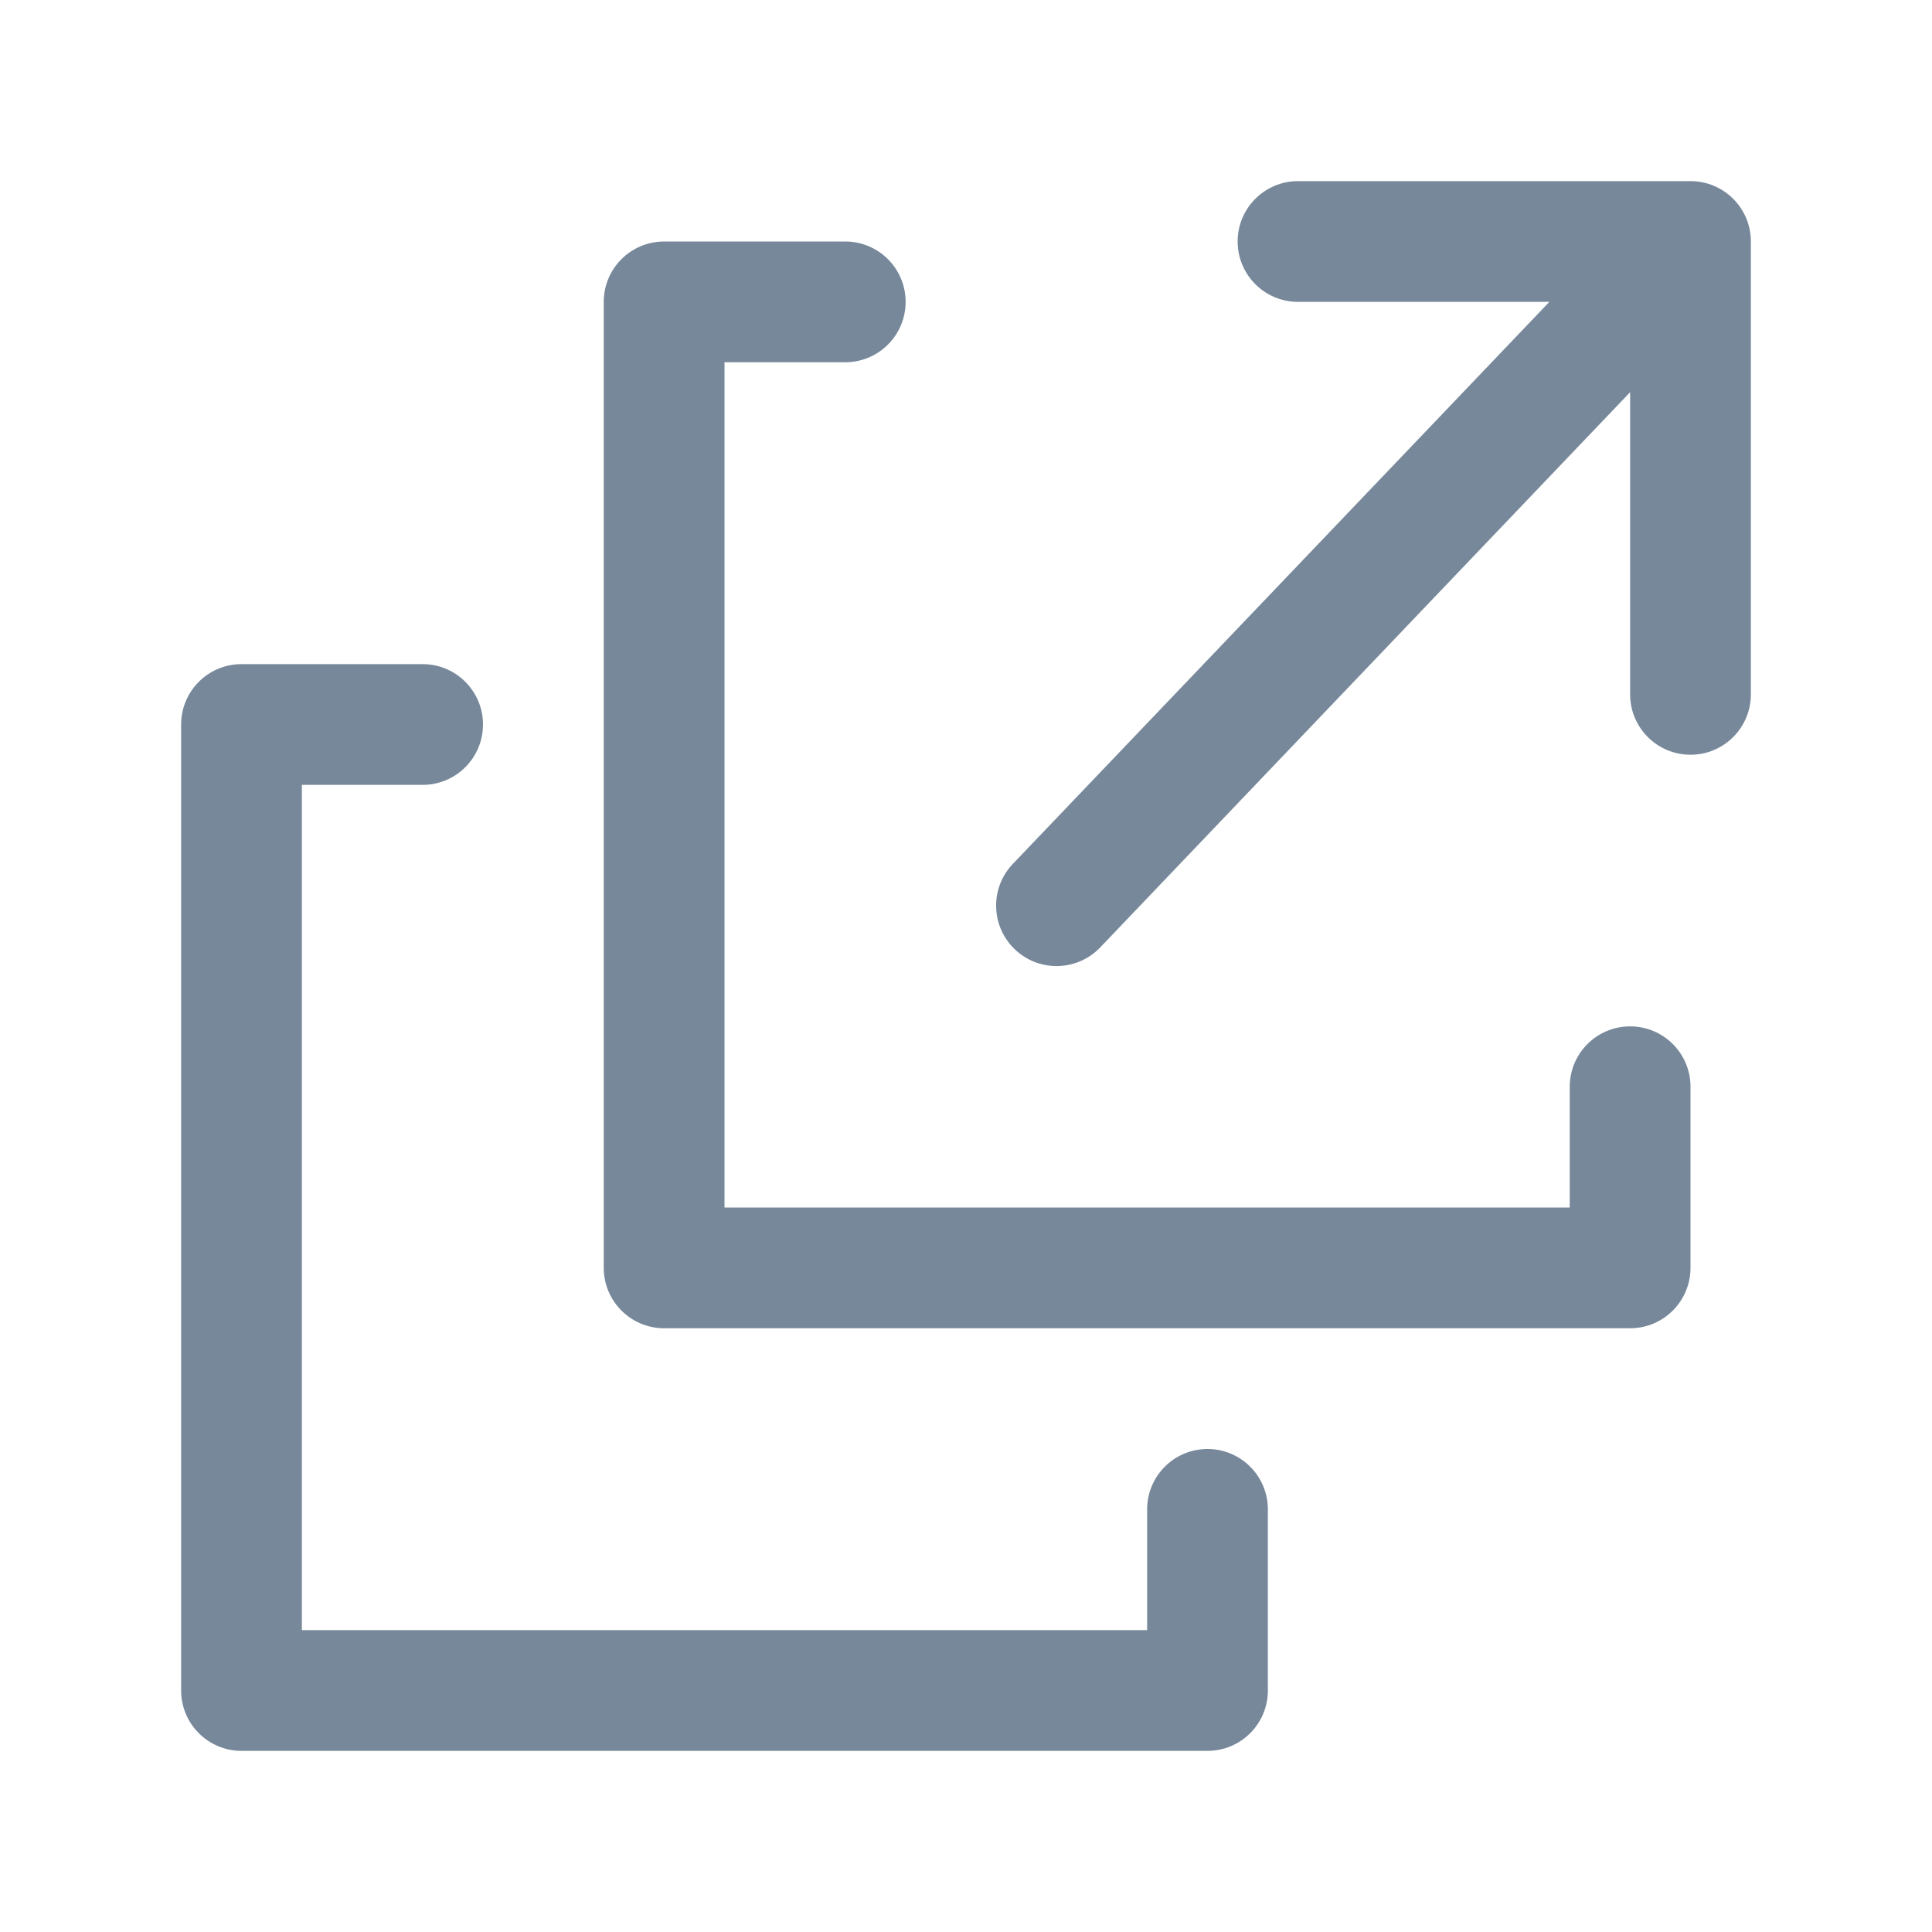
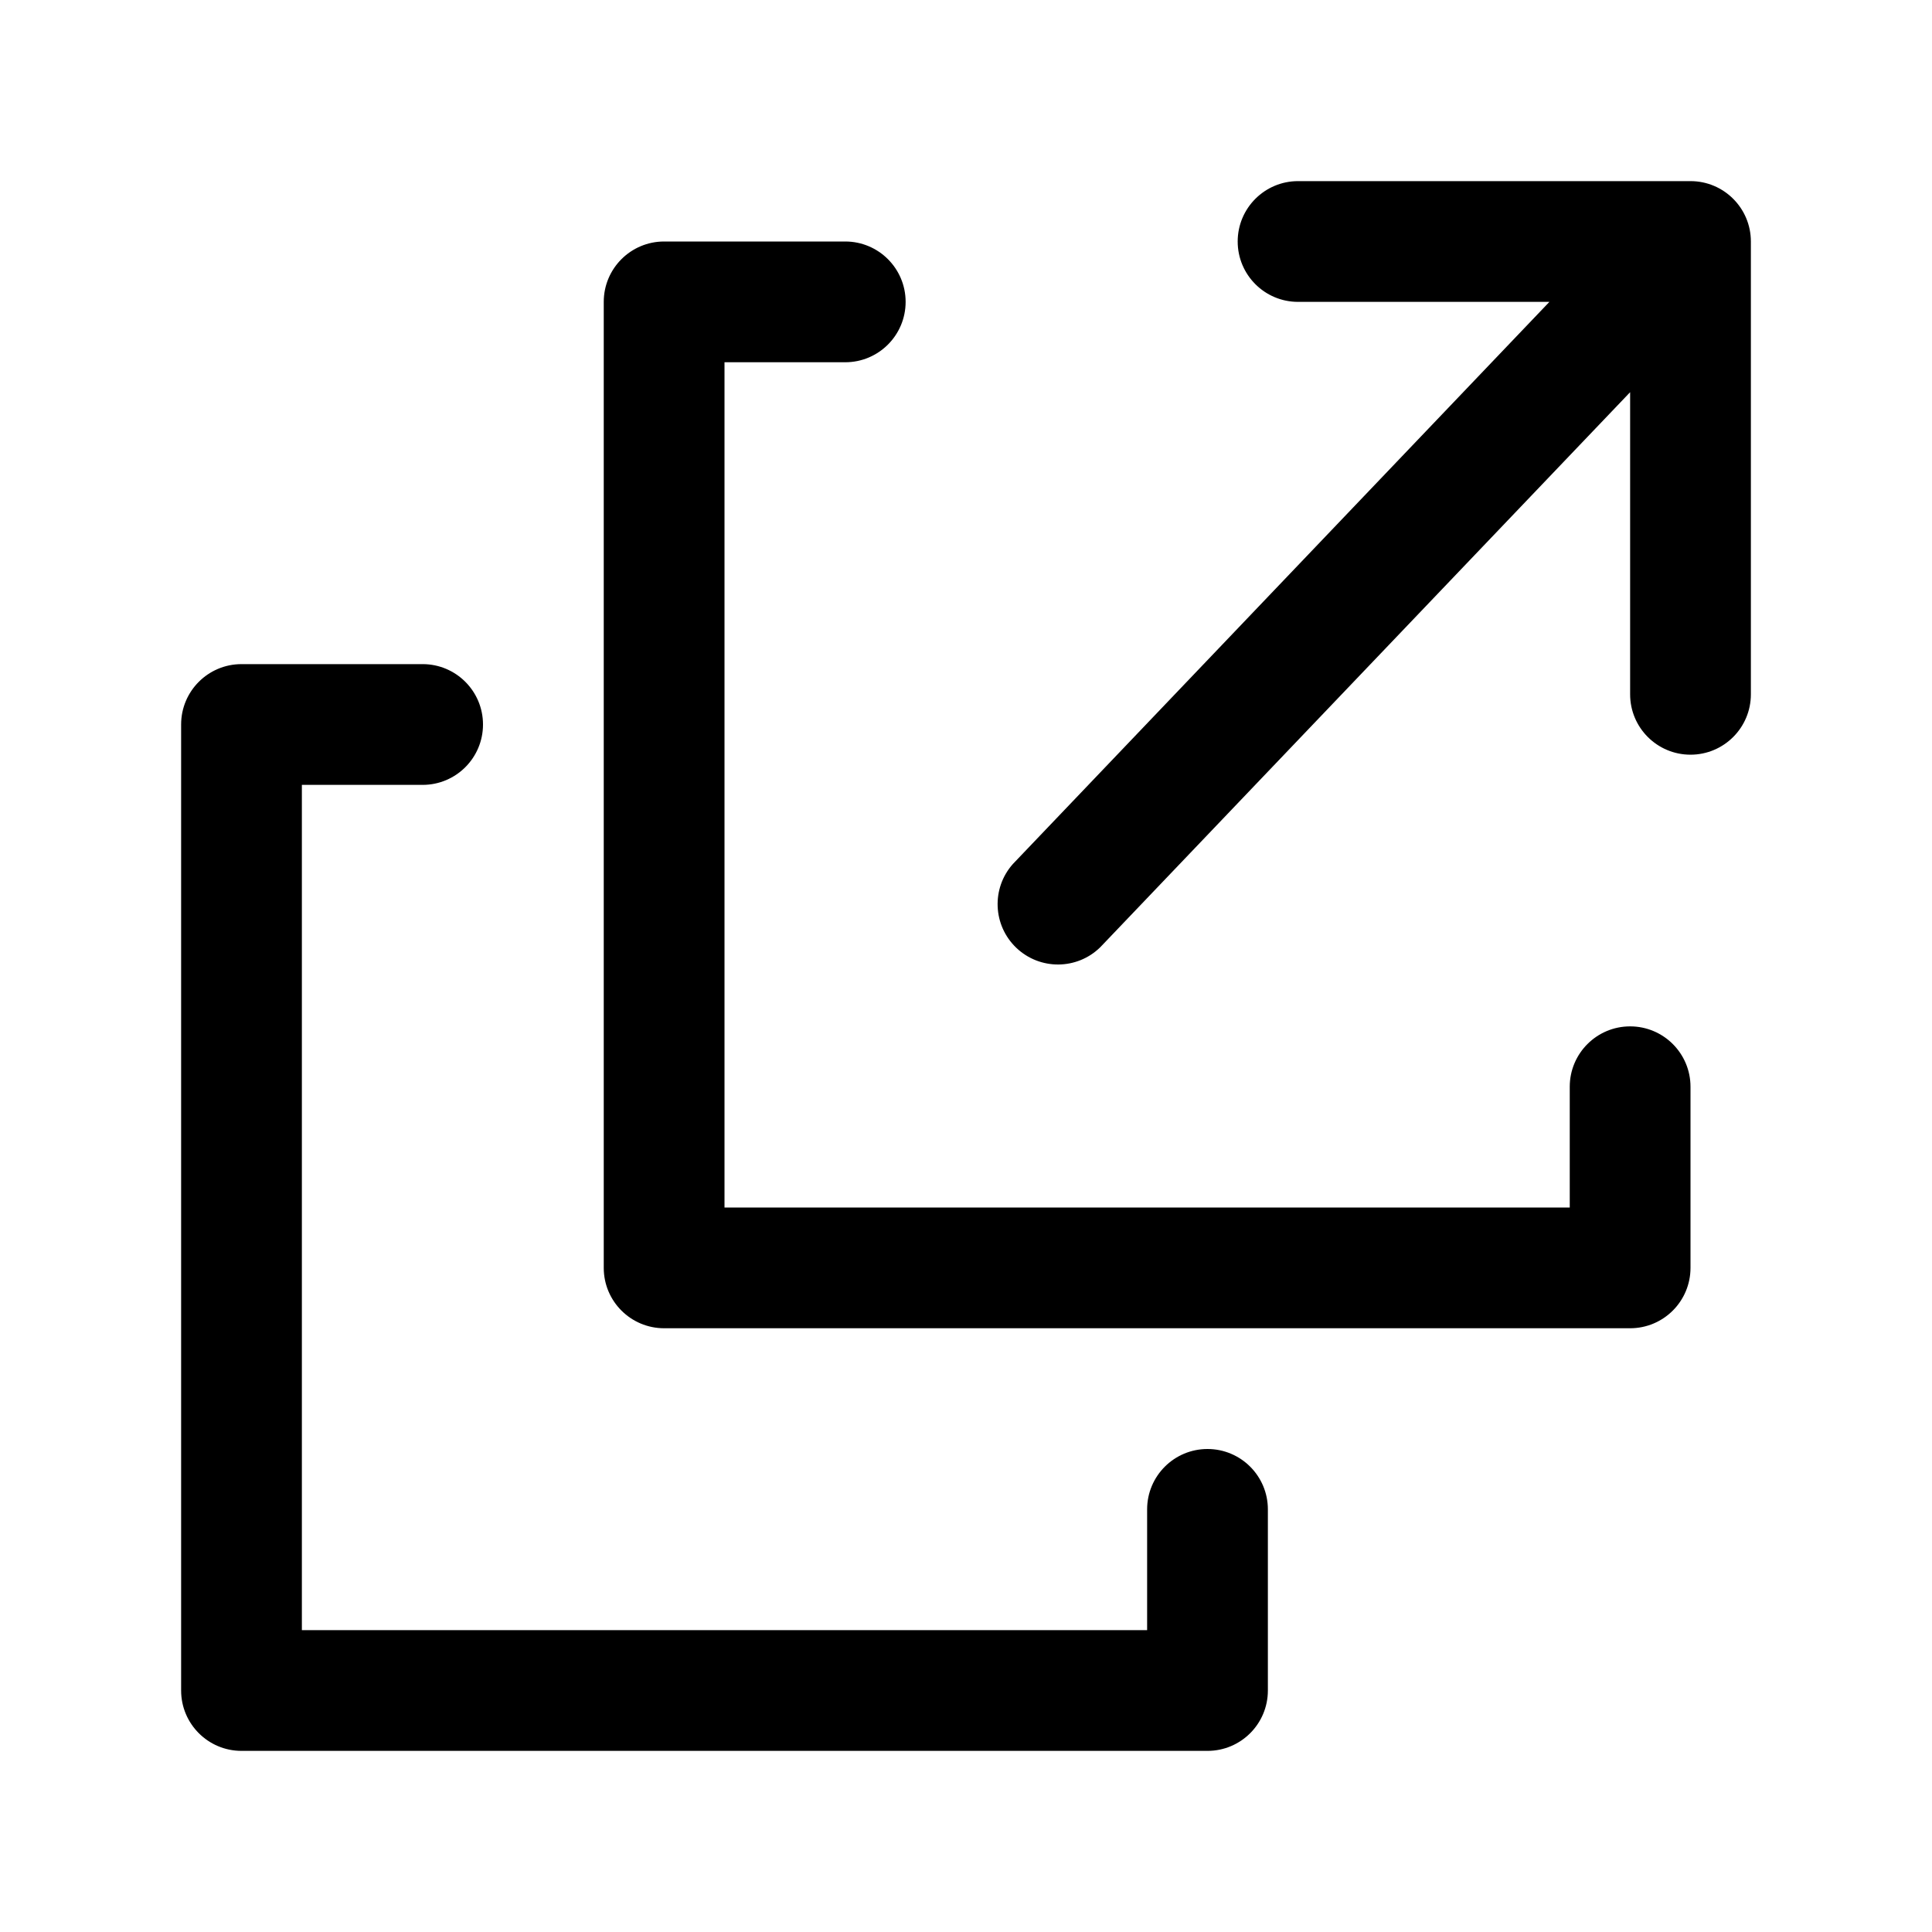
- <svg xmlns="http://www.w3.org/2000/svg" width="20" height="20" fill="none" viewBox="0 0 20 20">
-   <path fill="#77889A" fill-rule="evenodd" d="M18.125 2.5a.625.625 0 0 0-.625-.625h-4.063a.625.625 0 1 0 0 1.25h2.602l-5.554 5.818a.625.625 0 0 0 .905.864l5.485-5.747v3.128a.625.625 0 1 0 1.25 0V2.5Zm-8.75.625A.625.625 0 0 0 8.75 2.5H6.875a.625.625 0 0 0-.625.625v10c0 .345.28.625.625.625h10c.345 0 .625-.28.625-.625V11.25a.625.625 0 1 0-1.25 0v1.25H7.5V3.75h1.25c.345 0 .625-.28.625-.625ZM5 7.5a.625.625 0 0 0-.625-.625H2.5a.625.625 0 0 0-.625.625v10c0 .345.28.625.625.625h10c.345 0 .625-.28.625-.625v-1.875a.625.625 0 1 0-1.25 0v1.25h-8.75v-8.75h1.25c.345 0 .625-.28.625-.625Z" clip-rule="evenodd" />
+ <svg xmlns="http://www.w3.org/2000/svg" width="32" height="32" viewBox="0 0 32 32">
+   <path fill-rule="evenodd" d="M29 4a1 1 0 0 0-1-1h-6.5a1 1 0 1 0 0 2h4.163l-8.886 9.31a1 1 0 0 0 1.446 1.38L27 6.496V11.5a1 1 0 1 0 2 0V4ZM15 5a1 1 0 0 0-1-1h-3a1 1 0 0 0-1 1v16a1 1 0 0 0 1 1h16a1 1 0 0 0 1-1v-3a1 1 0 1 0-2 0v2H12V6h2a1 1 0 0 0 1-1Zm-7 7a1 1 0 0 0-1-1H4a1 1 0 0 0-1 1v16a1 1 0 0 0 1 1h16a1 1 0 0 0 1-1v-3a1 1 0 1 0-2 0v2H5V13h2a1 1 0 0 0 1-1Z" clip-rule="evenodd" />
</svg>
